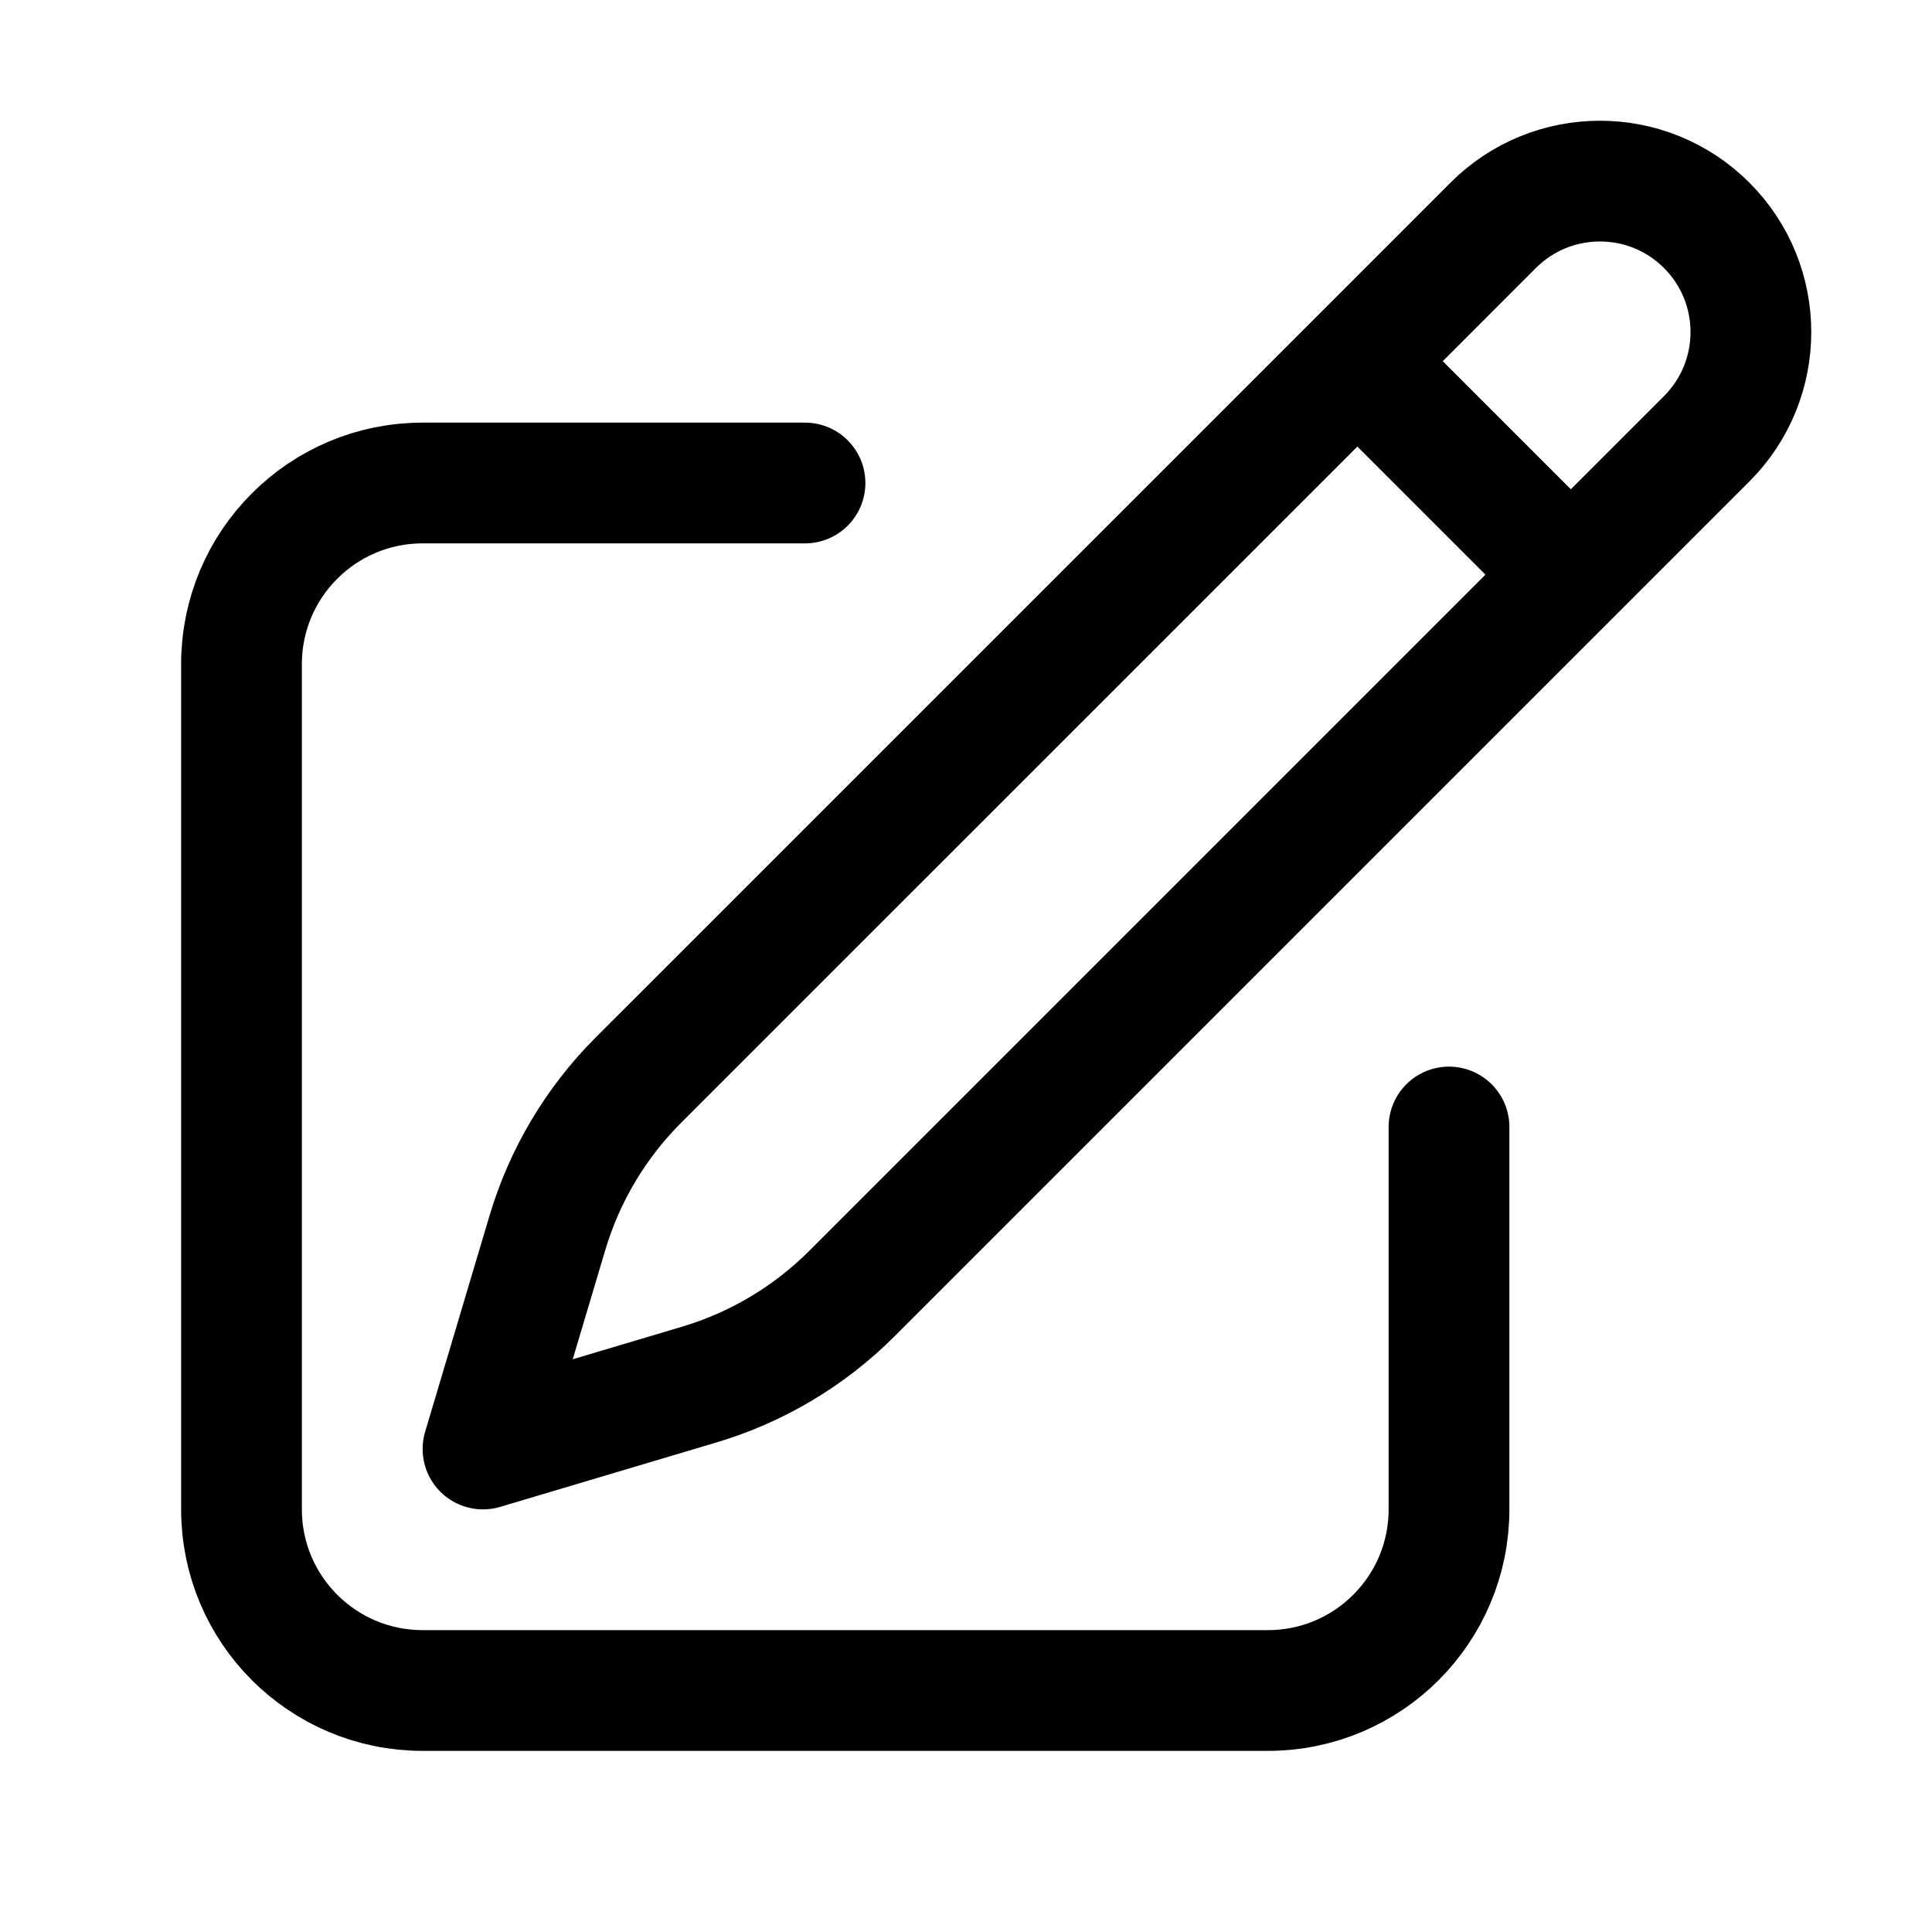
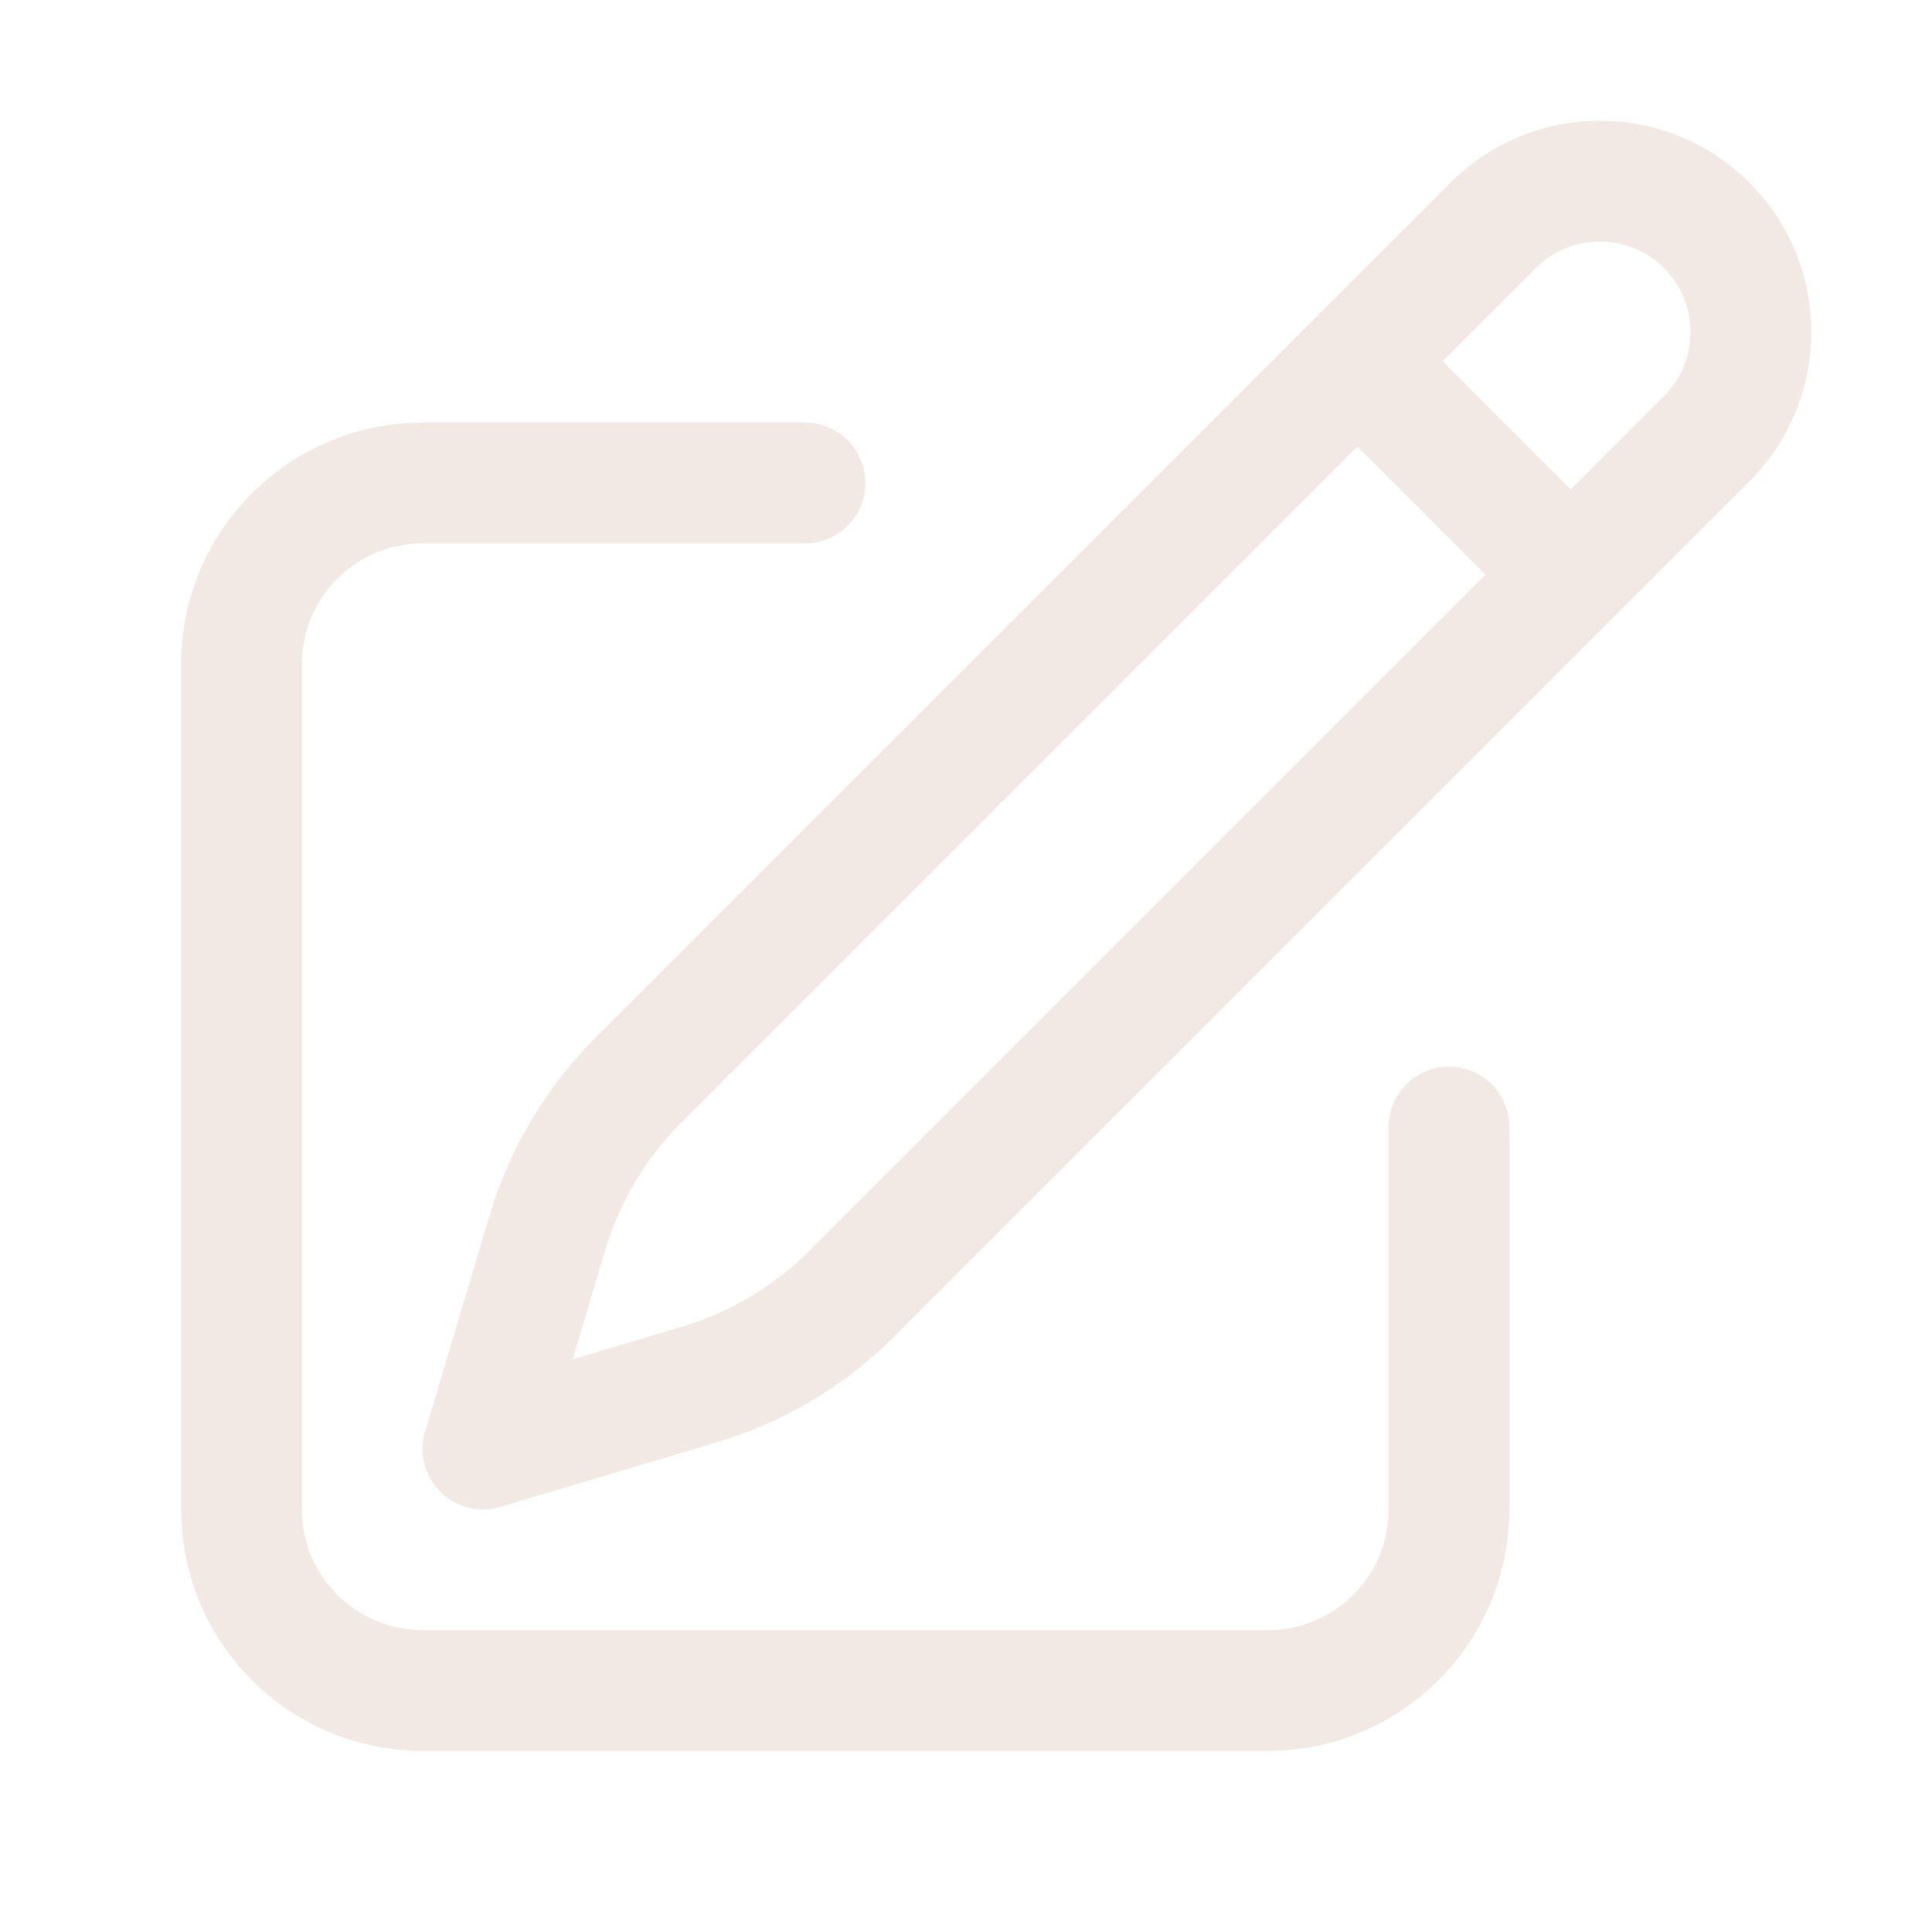
- <svg xmlns="http://www.w3.org/2000/svg" fill="none" viewBox="0 0 24 24" stroke-width="1.5" stroke="currentColor" class="w-6 h-6">
+ <svg xmlns="http://www.w3.org/2000/svg" fill="none" viewBox="0 0 24 24" stroke-width="1.5" stroke="#F2E9E4" class="w-6 h-6">
  <path stroke-linecap="round" stroke-linejoin="round" d="M16.862 4.487l1.687-1.688a1.875 1.875 0 112.652 2.652L10.582 16.07a4.5 4.5 0 01-1.897 1.13L6 18l.8-2.685a4.5 4.5 0 011.13-1.897l8.932-8.931zm0 0L19.5 7.125M18 14v4.75A2.25 2.25 0 0115.75 21H5.25A2.25 2.25 0 013 18.75V8.25A2.25 2.25 0 015.25 6H10" />
</svg>
